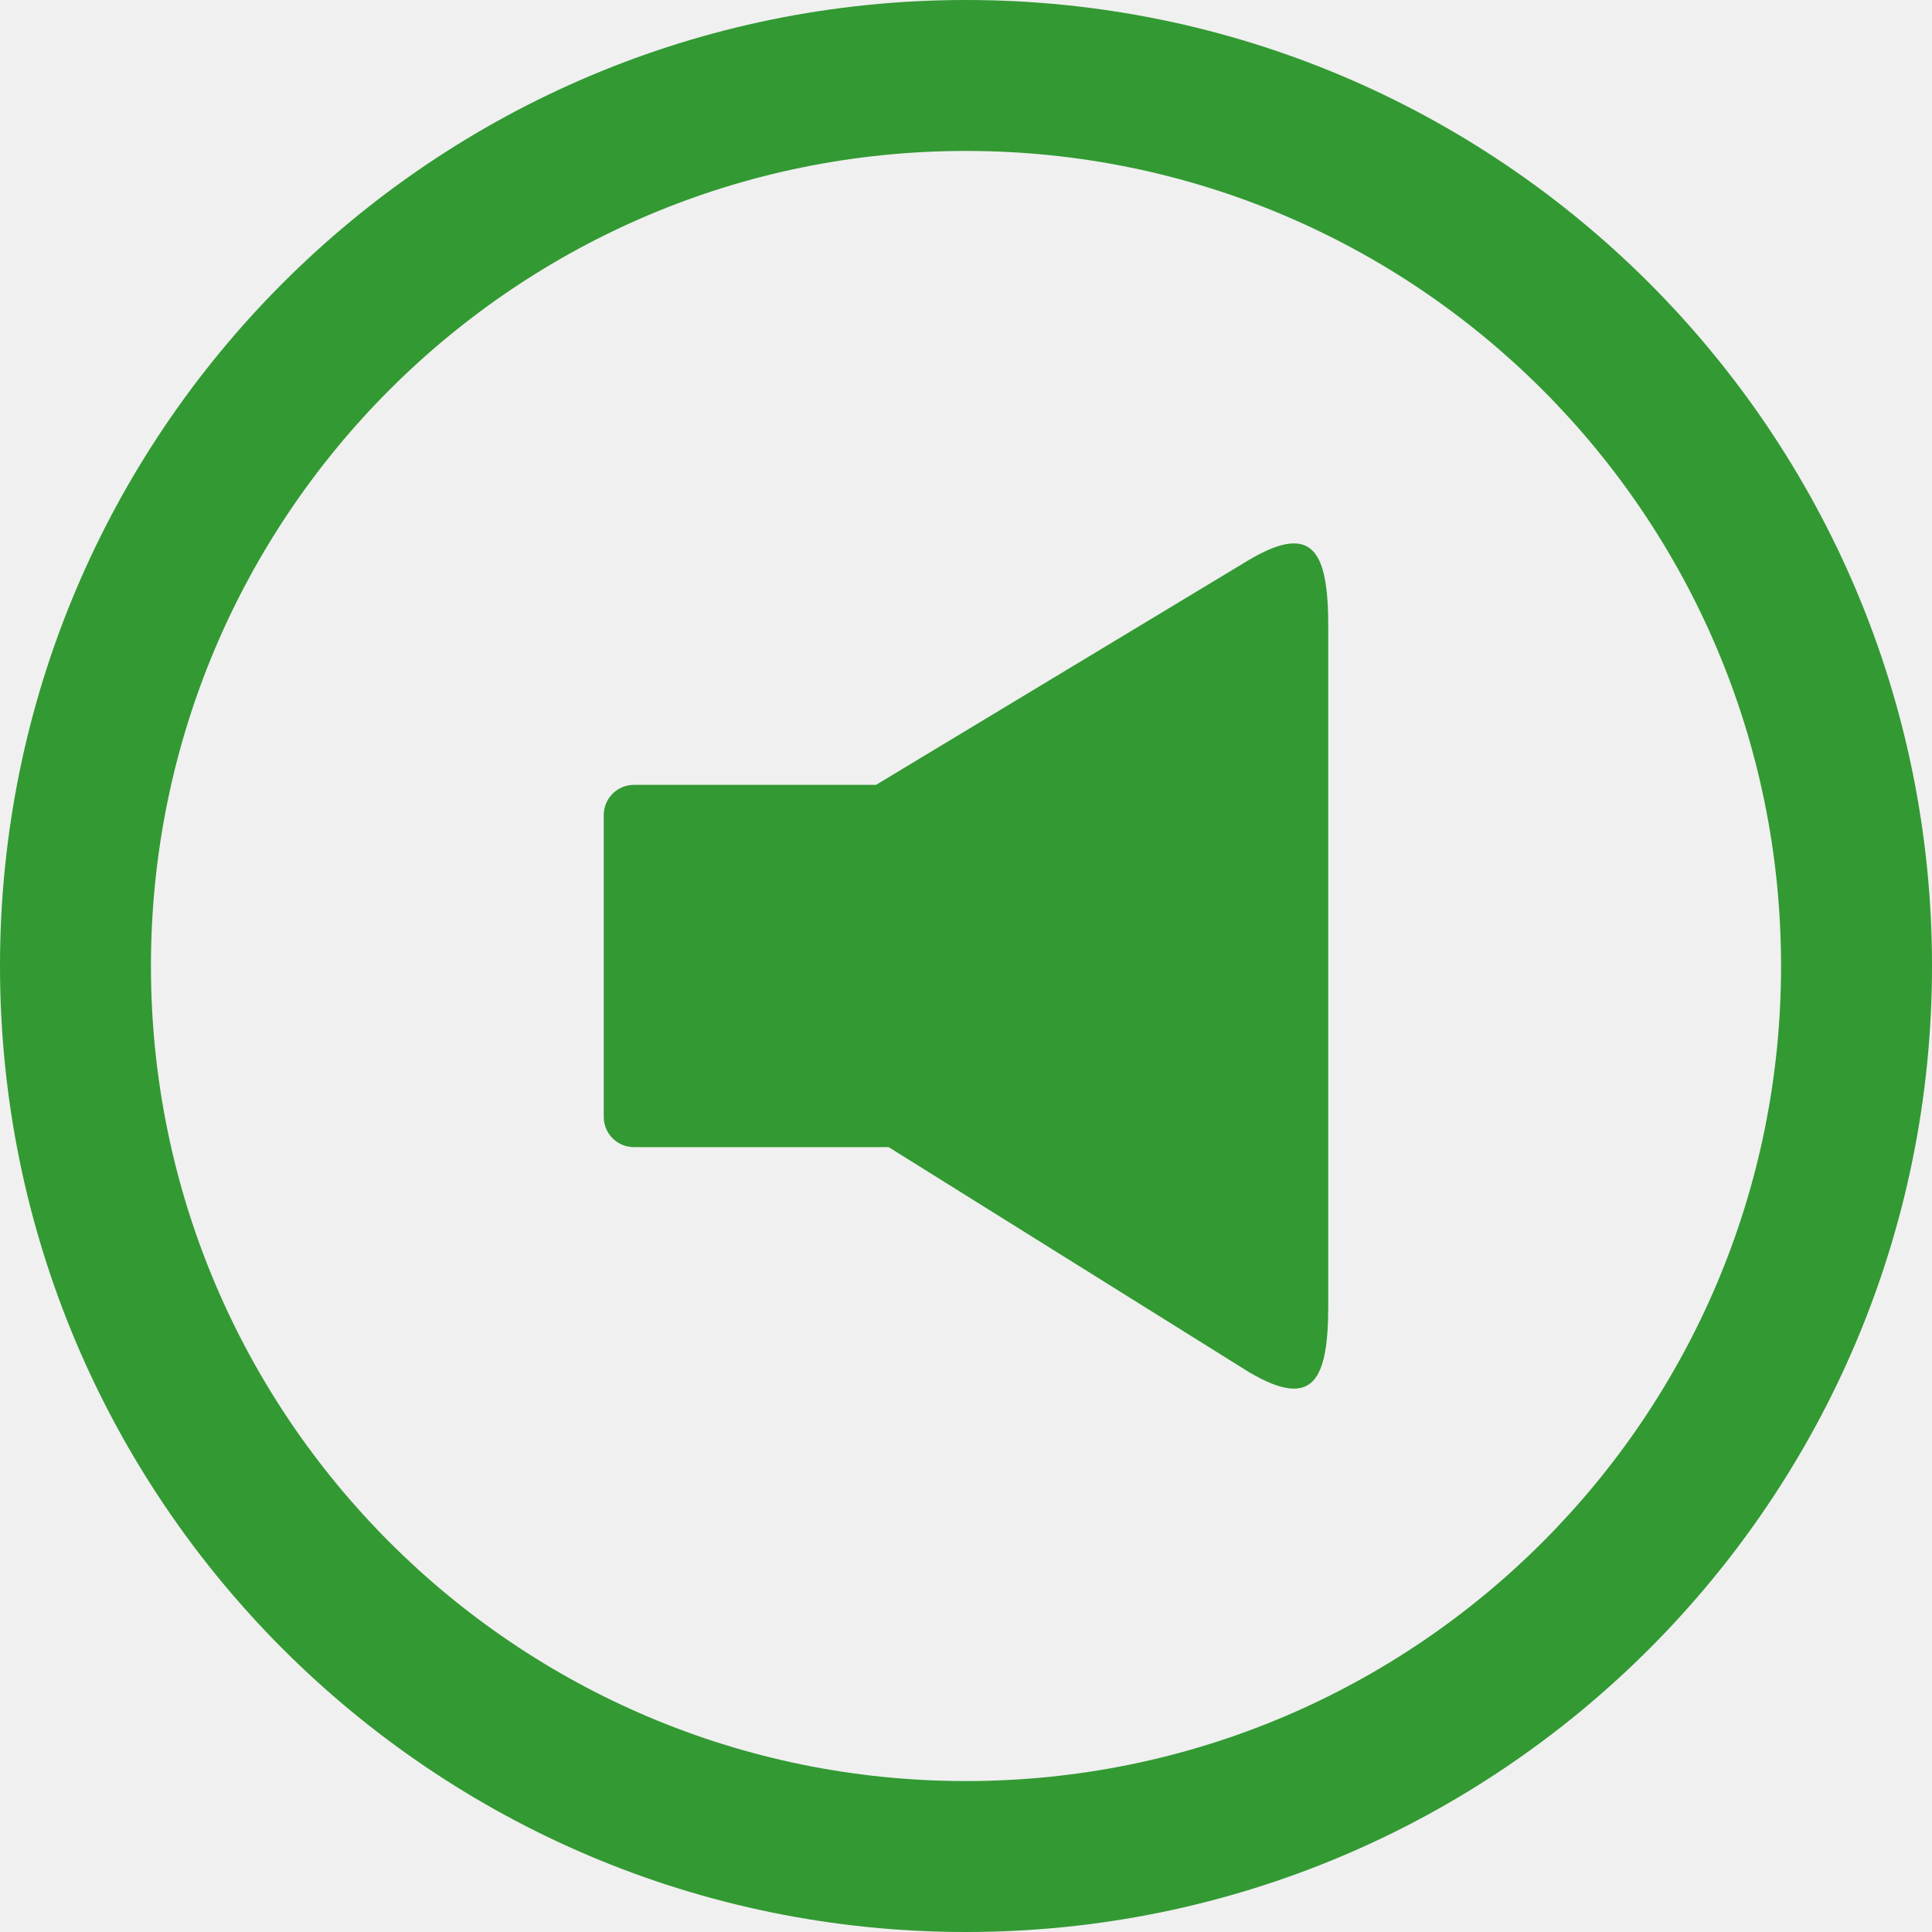
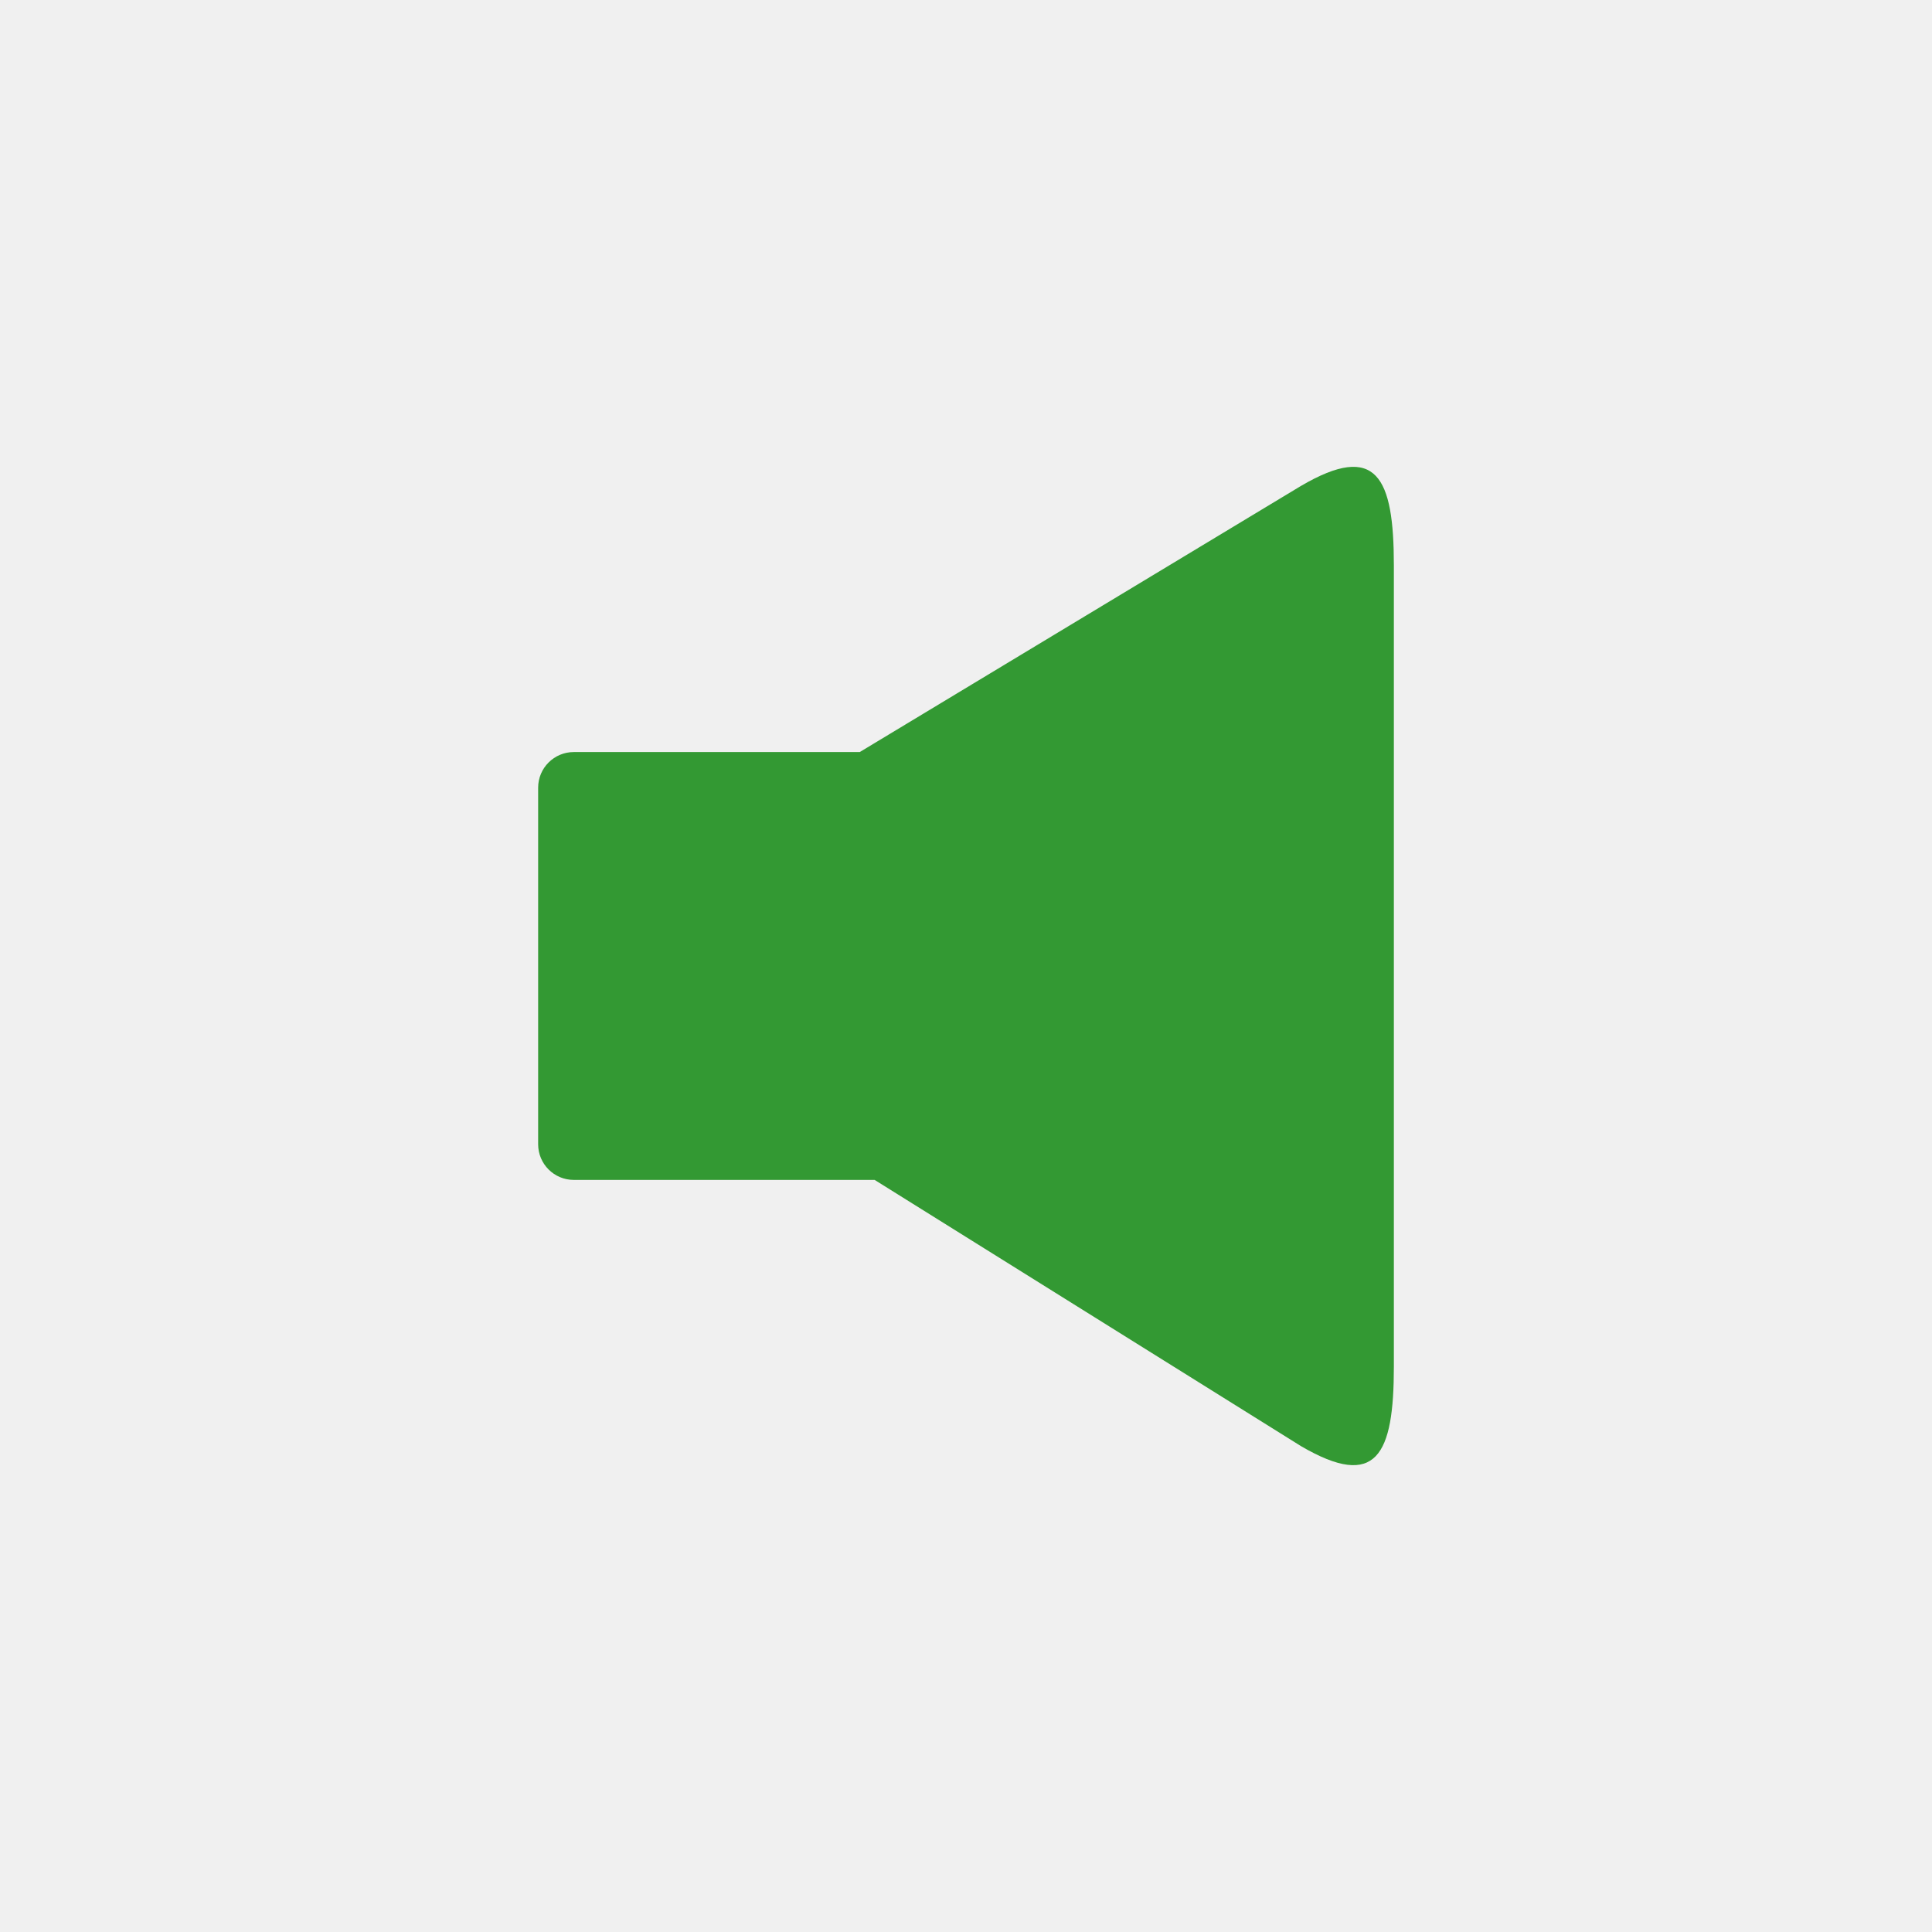
<svg xmlns="http://www.w3.org/2000/svg" version="1.1" id="Layer_1" x="0px" y="0px" width="512px" height="512px" viewBox="0 0 512 512" enable-background="new 0 0 512 512" xml:space="preserve">
-   <defs id="defs7357" />
-   <g id="g7349" style="fill:#339933;fill-opacity:1">
-     <path fill-rule="evenodd" clip-rule="evenodd" d="M256,0C114.609,0,0,114.609,0,256s114.609,256,256,256s256-114.609,256-256   S397.391,0,256,0z M256,472c-119.297,0-216-96.703-216-216S136.703,40,256,40s216,96.703,216,216S375.297,472,256,472z" id="path7351" style="fill:#339933;fill-opacity:1" />
-     <path d="M331.141,148.297L232.156,208H168c-4.422,0-8,3.578-8,8v80c0,4.422,3.578,8,8,8h67.5l95.641,59.719   c17.031,9.969,20.859,1.938,20.859-17.844V166.109C352,146.359,348.172,138.312,331.141,148.297z" id="path7353" style="fill:#339933;fill-opacity:1" />
-   </g>
+   <defs id="defs7357">
+ 	
+ 	
+ </defs>
+   <path d="m 344.75,128.786 -116.912,70.516 h -75.775 c -5.223,0 -9.449,4.226 -9.449,9.449 v 94.489 c 0,5.223 4.226,9.449 9.449,9.449 h 79.725 l 112.963,70.535 c 20.116,11.775 24.637,2.289 24.637,-21.076 V 149.824 c 0,-23.327 -4.521,-32.831 -24.637,-21.038 z" id="path7353" style="fill:#339933;fill-opacity:1;stroke-width:1.181" />
+   <rect style="fill:#ffffff;fill-opacity:0;fill-rule:evenodd;stroke-width:5.288;stroke-linecap:round;stroke-dasharray:10.576, 21.151;paint-order:markers stroke fill" id="rect2" width="512" height="512" x="0" y="0" />
</svg>
